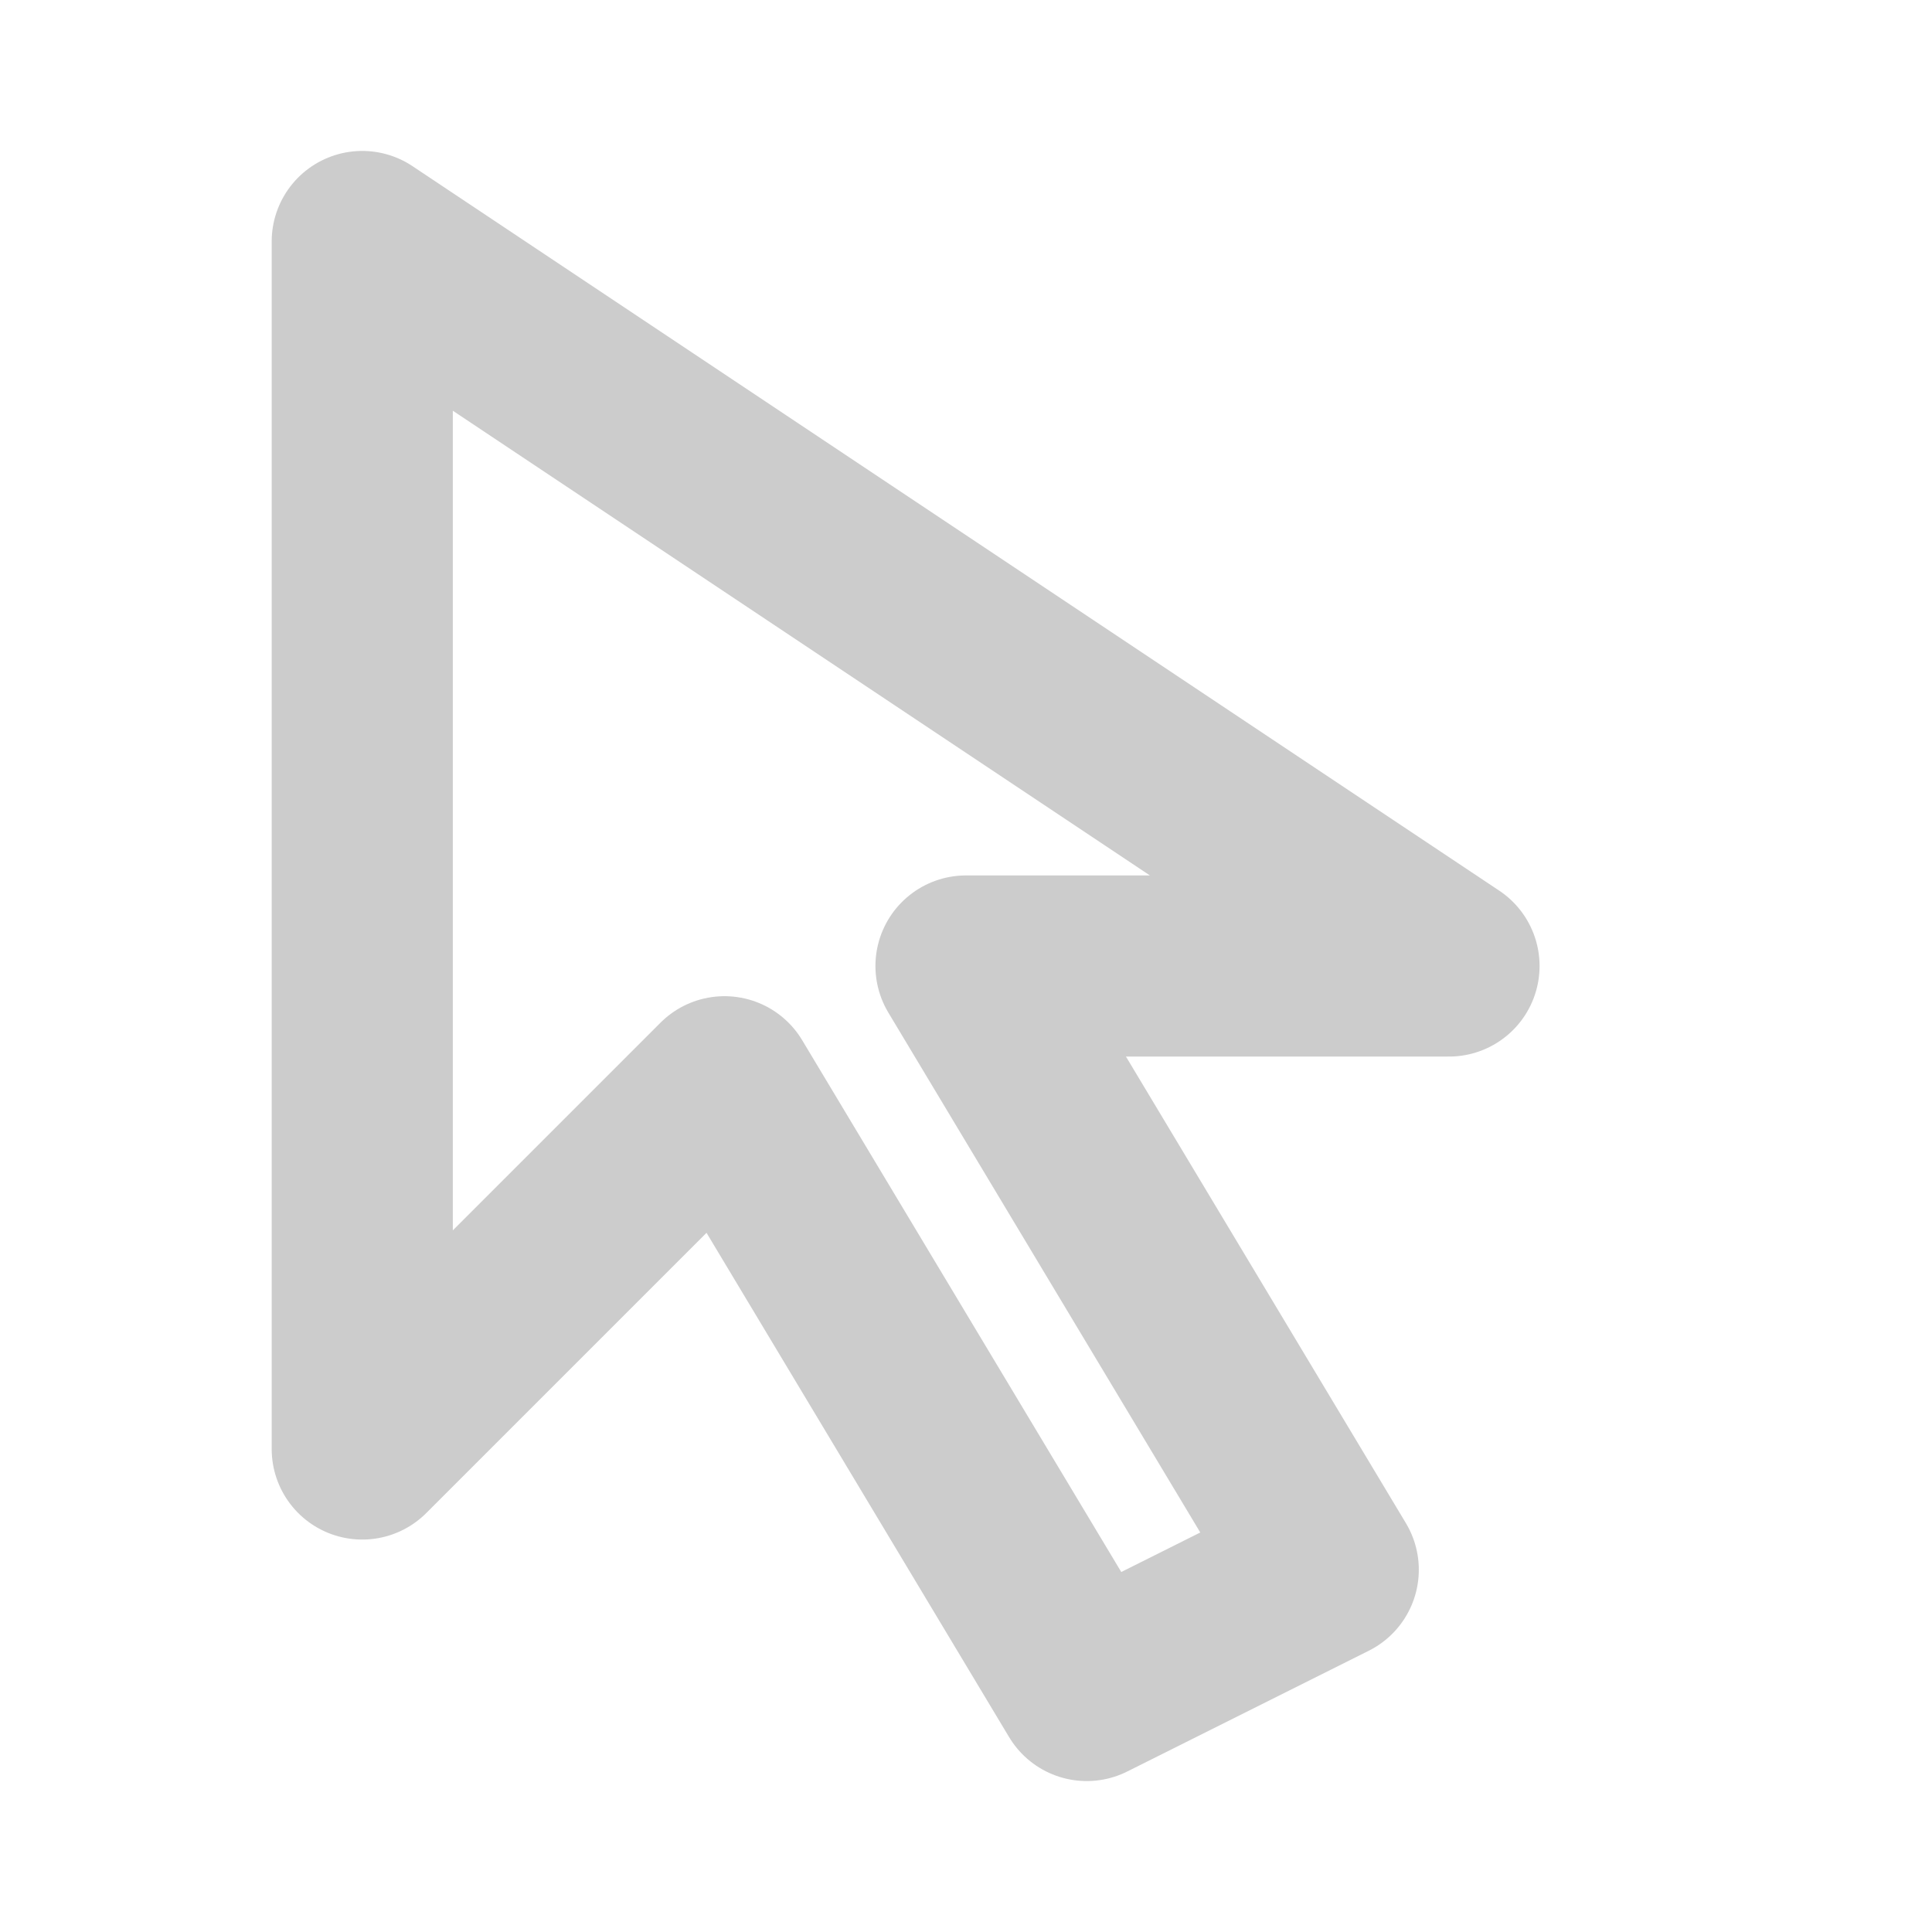
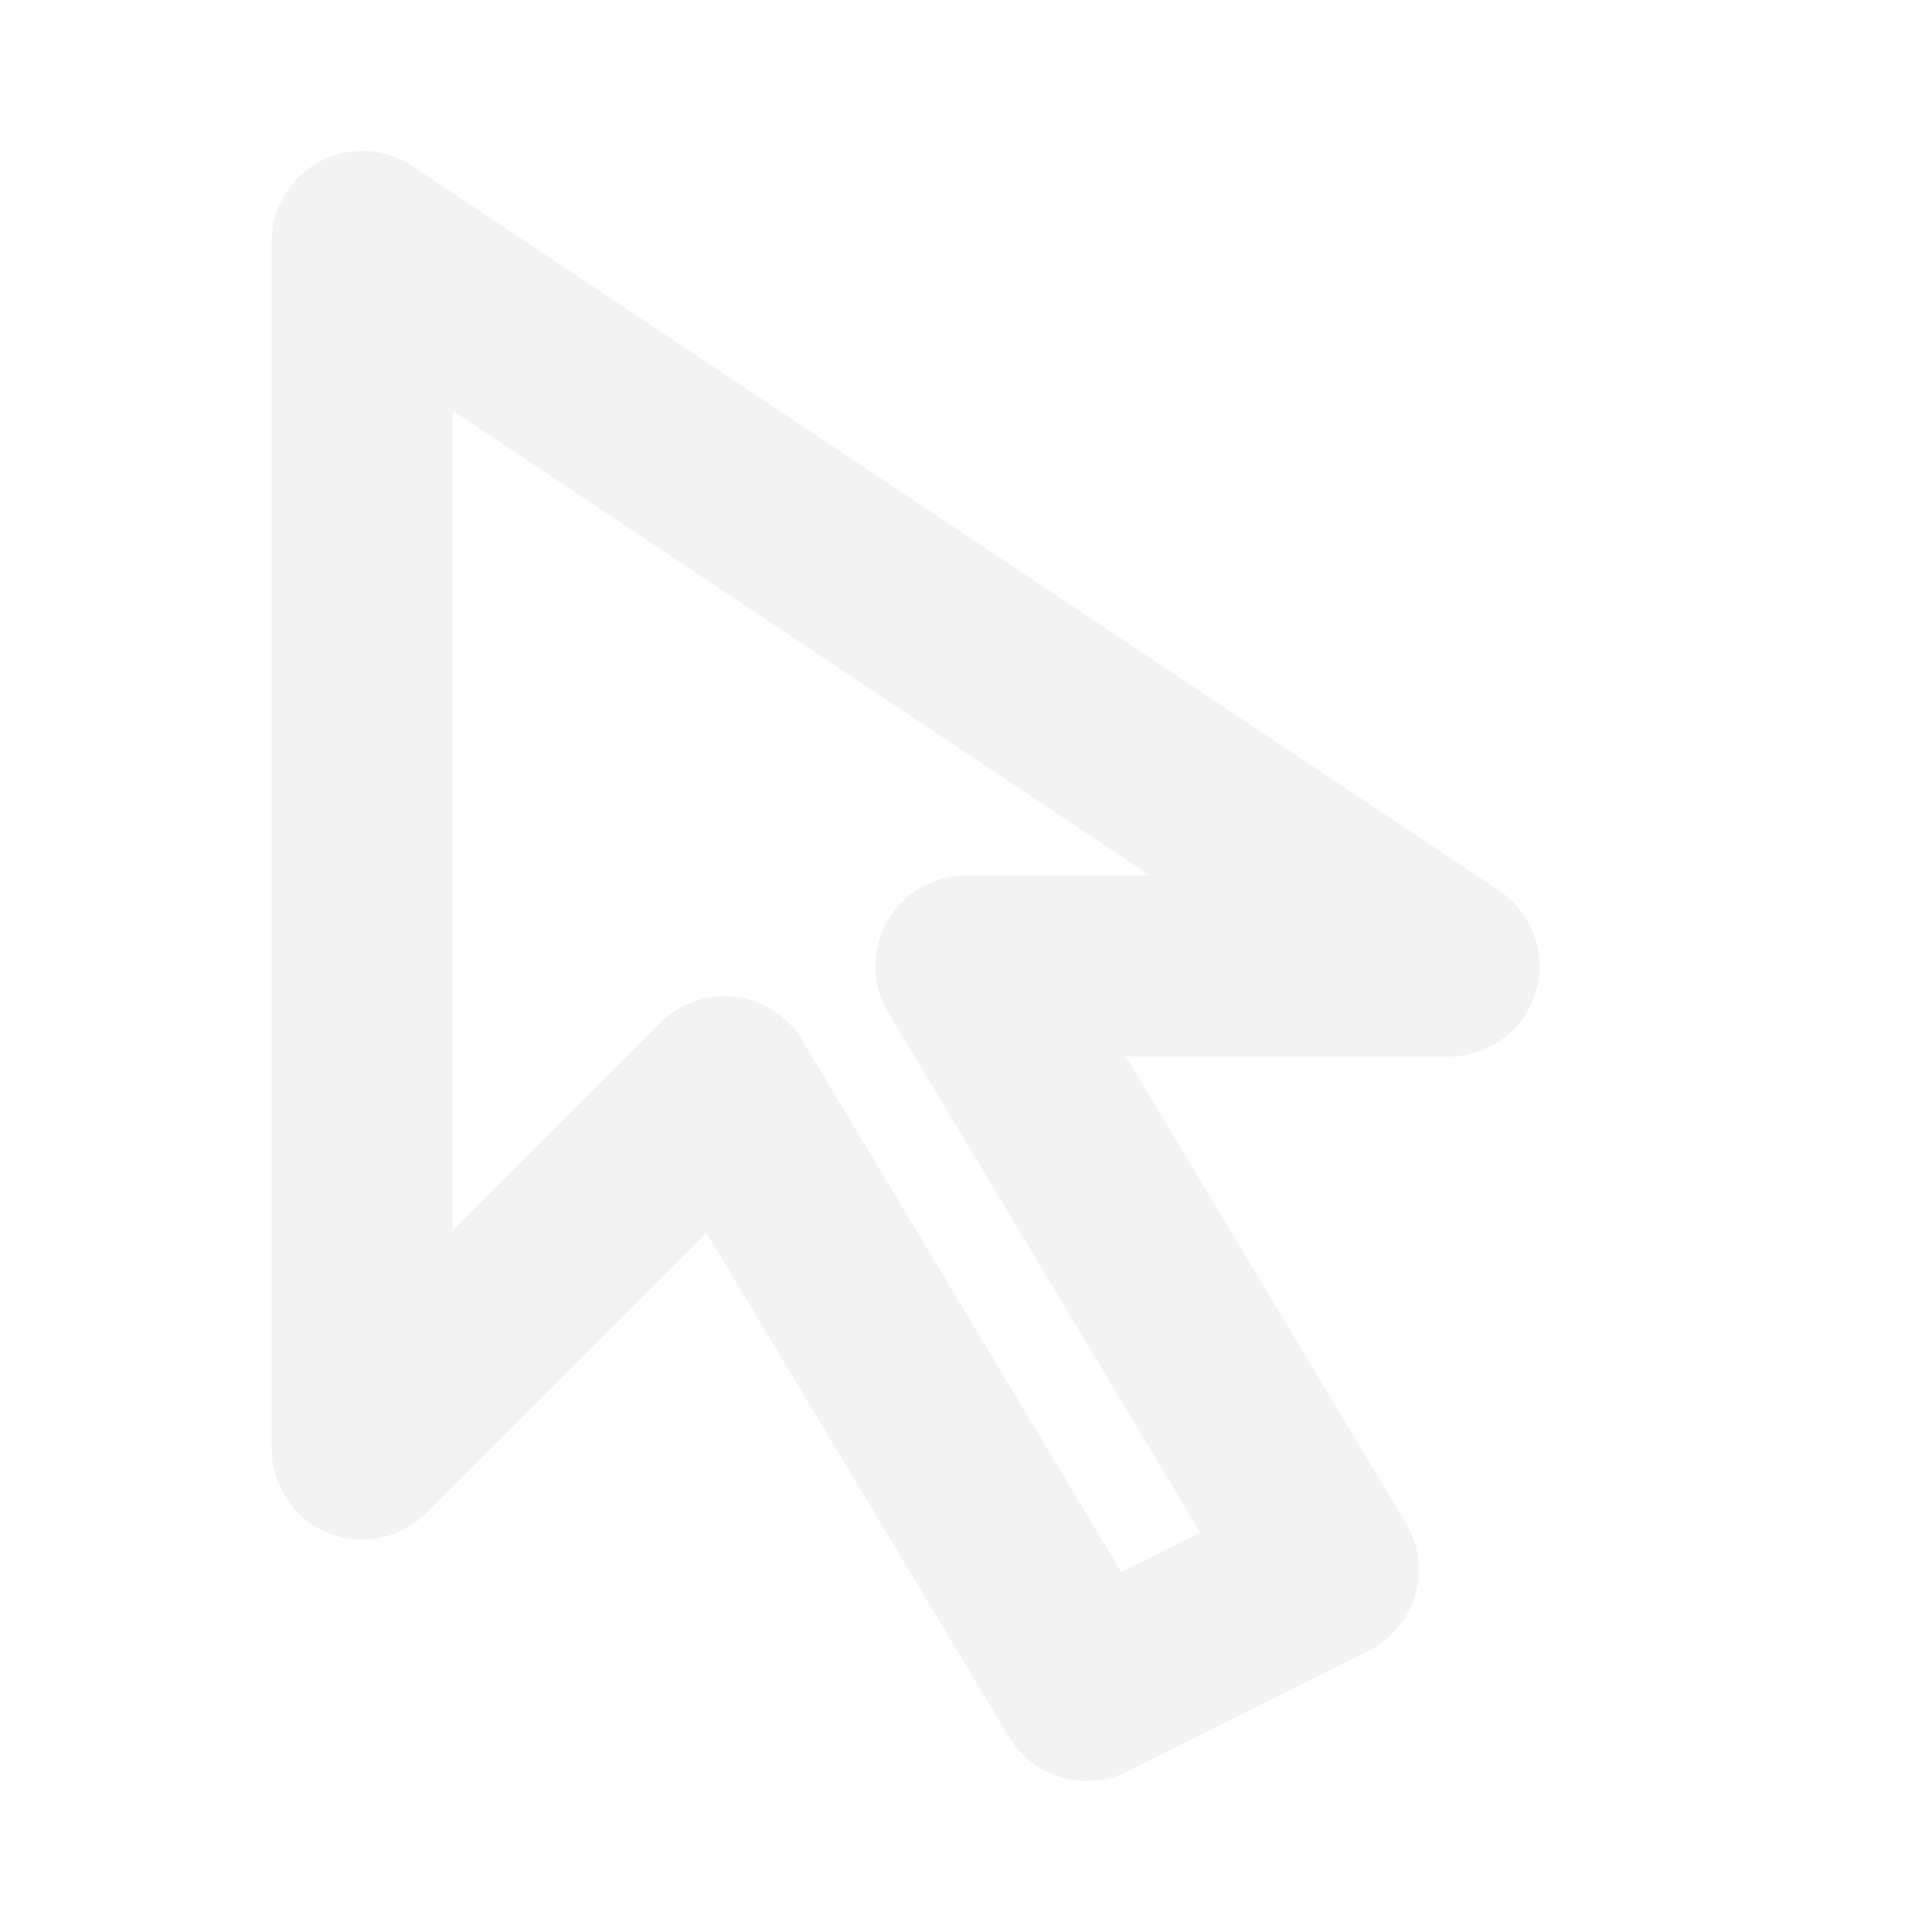
- <svg xmlns="http://www.w3.org/2000/svg" width="16" height="16" viewBox="0 0 16 16" fill="none" stroke="#CCCCCC" stroke-width="1.5" stroke-linecap="round" stroke-linejoin="round">
+ <svg xmlns="http://www.w3.org/2000/svg" width="16" height="16" viewBox="0 0 16 16" fill="none" stroke="#F3F3F3" stroke-width="1.5" stroke-linecap="round" stroke-linejoin="round">
  <path d="M3 2 L3 12 L6 9 L9 14 L11 13 L8 8 L12 8 Z" />
</svg>
